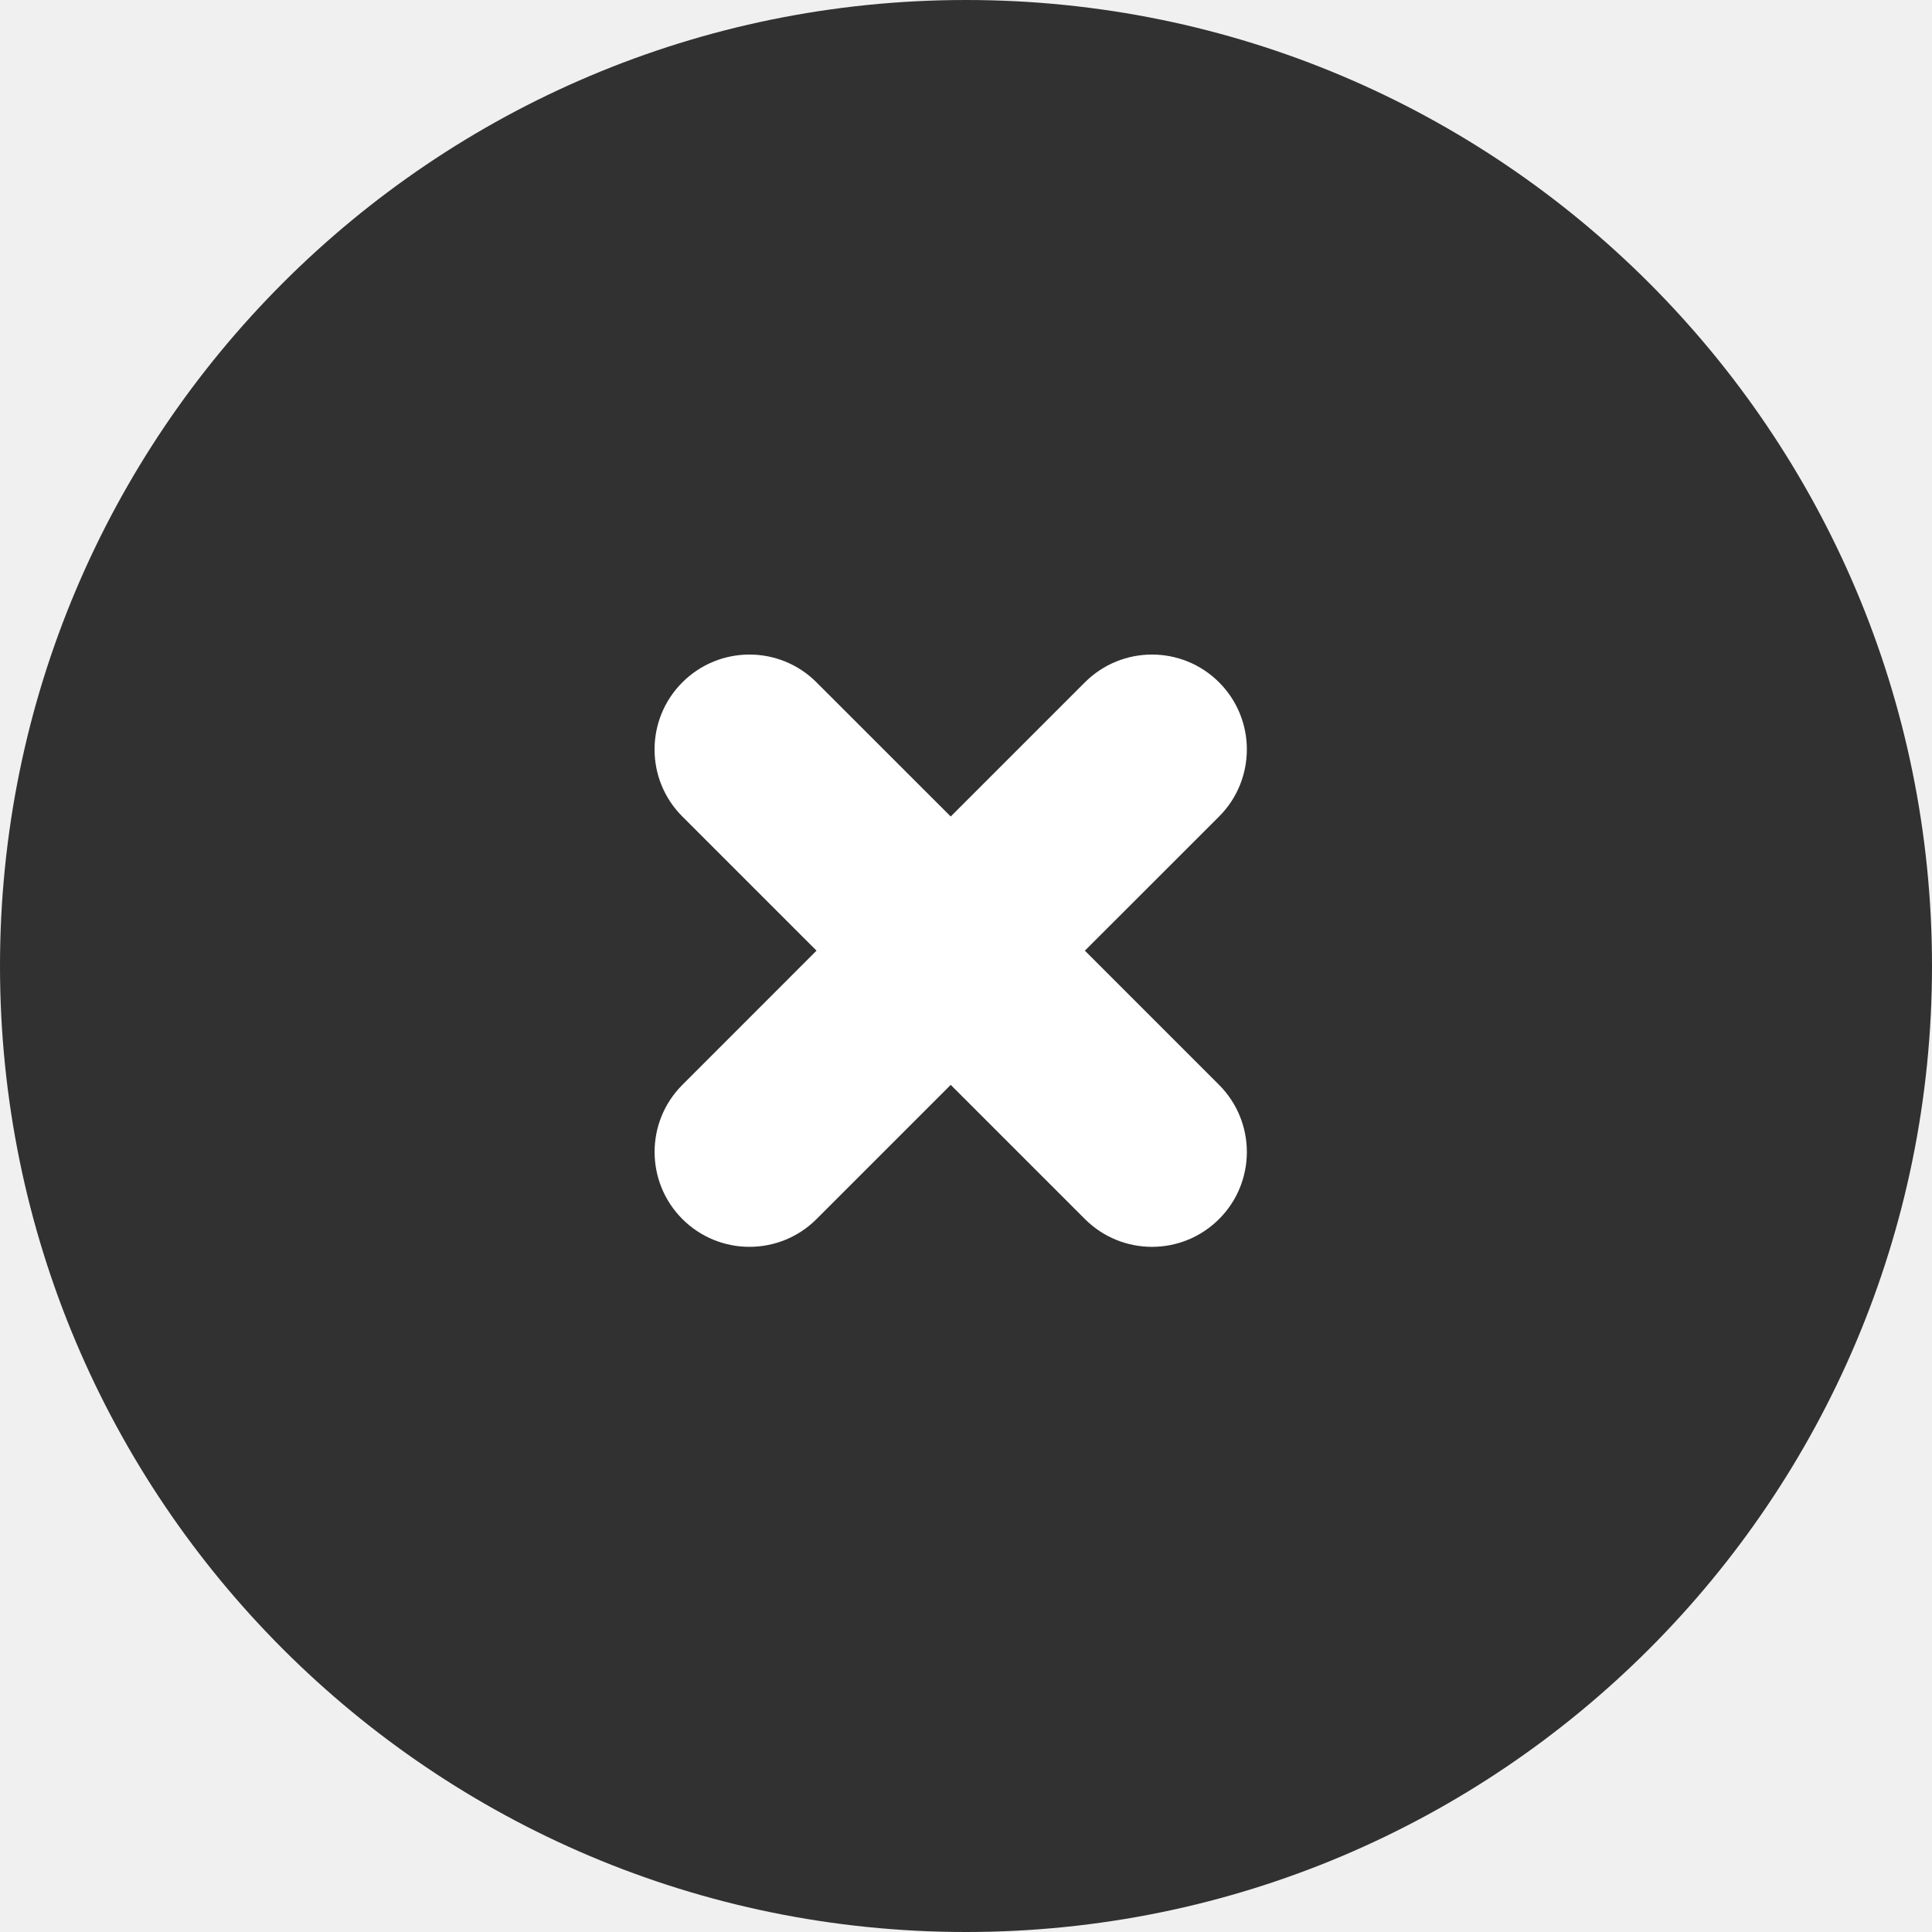
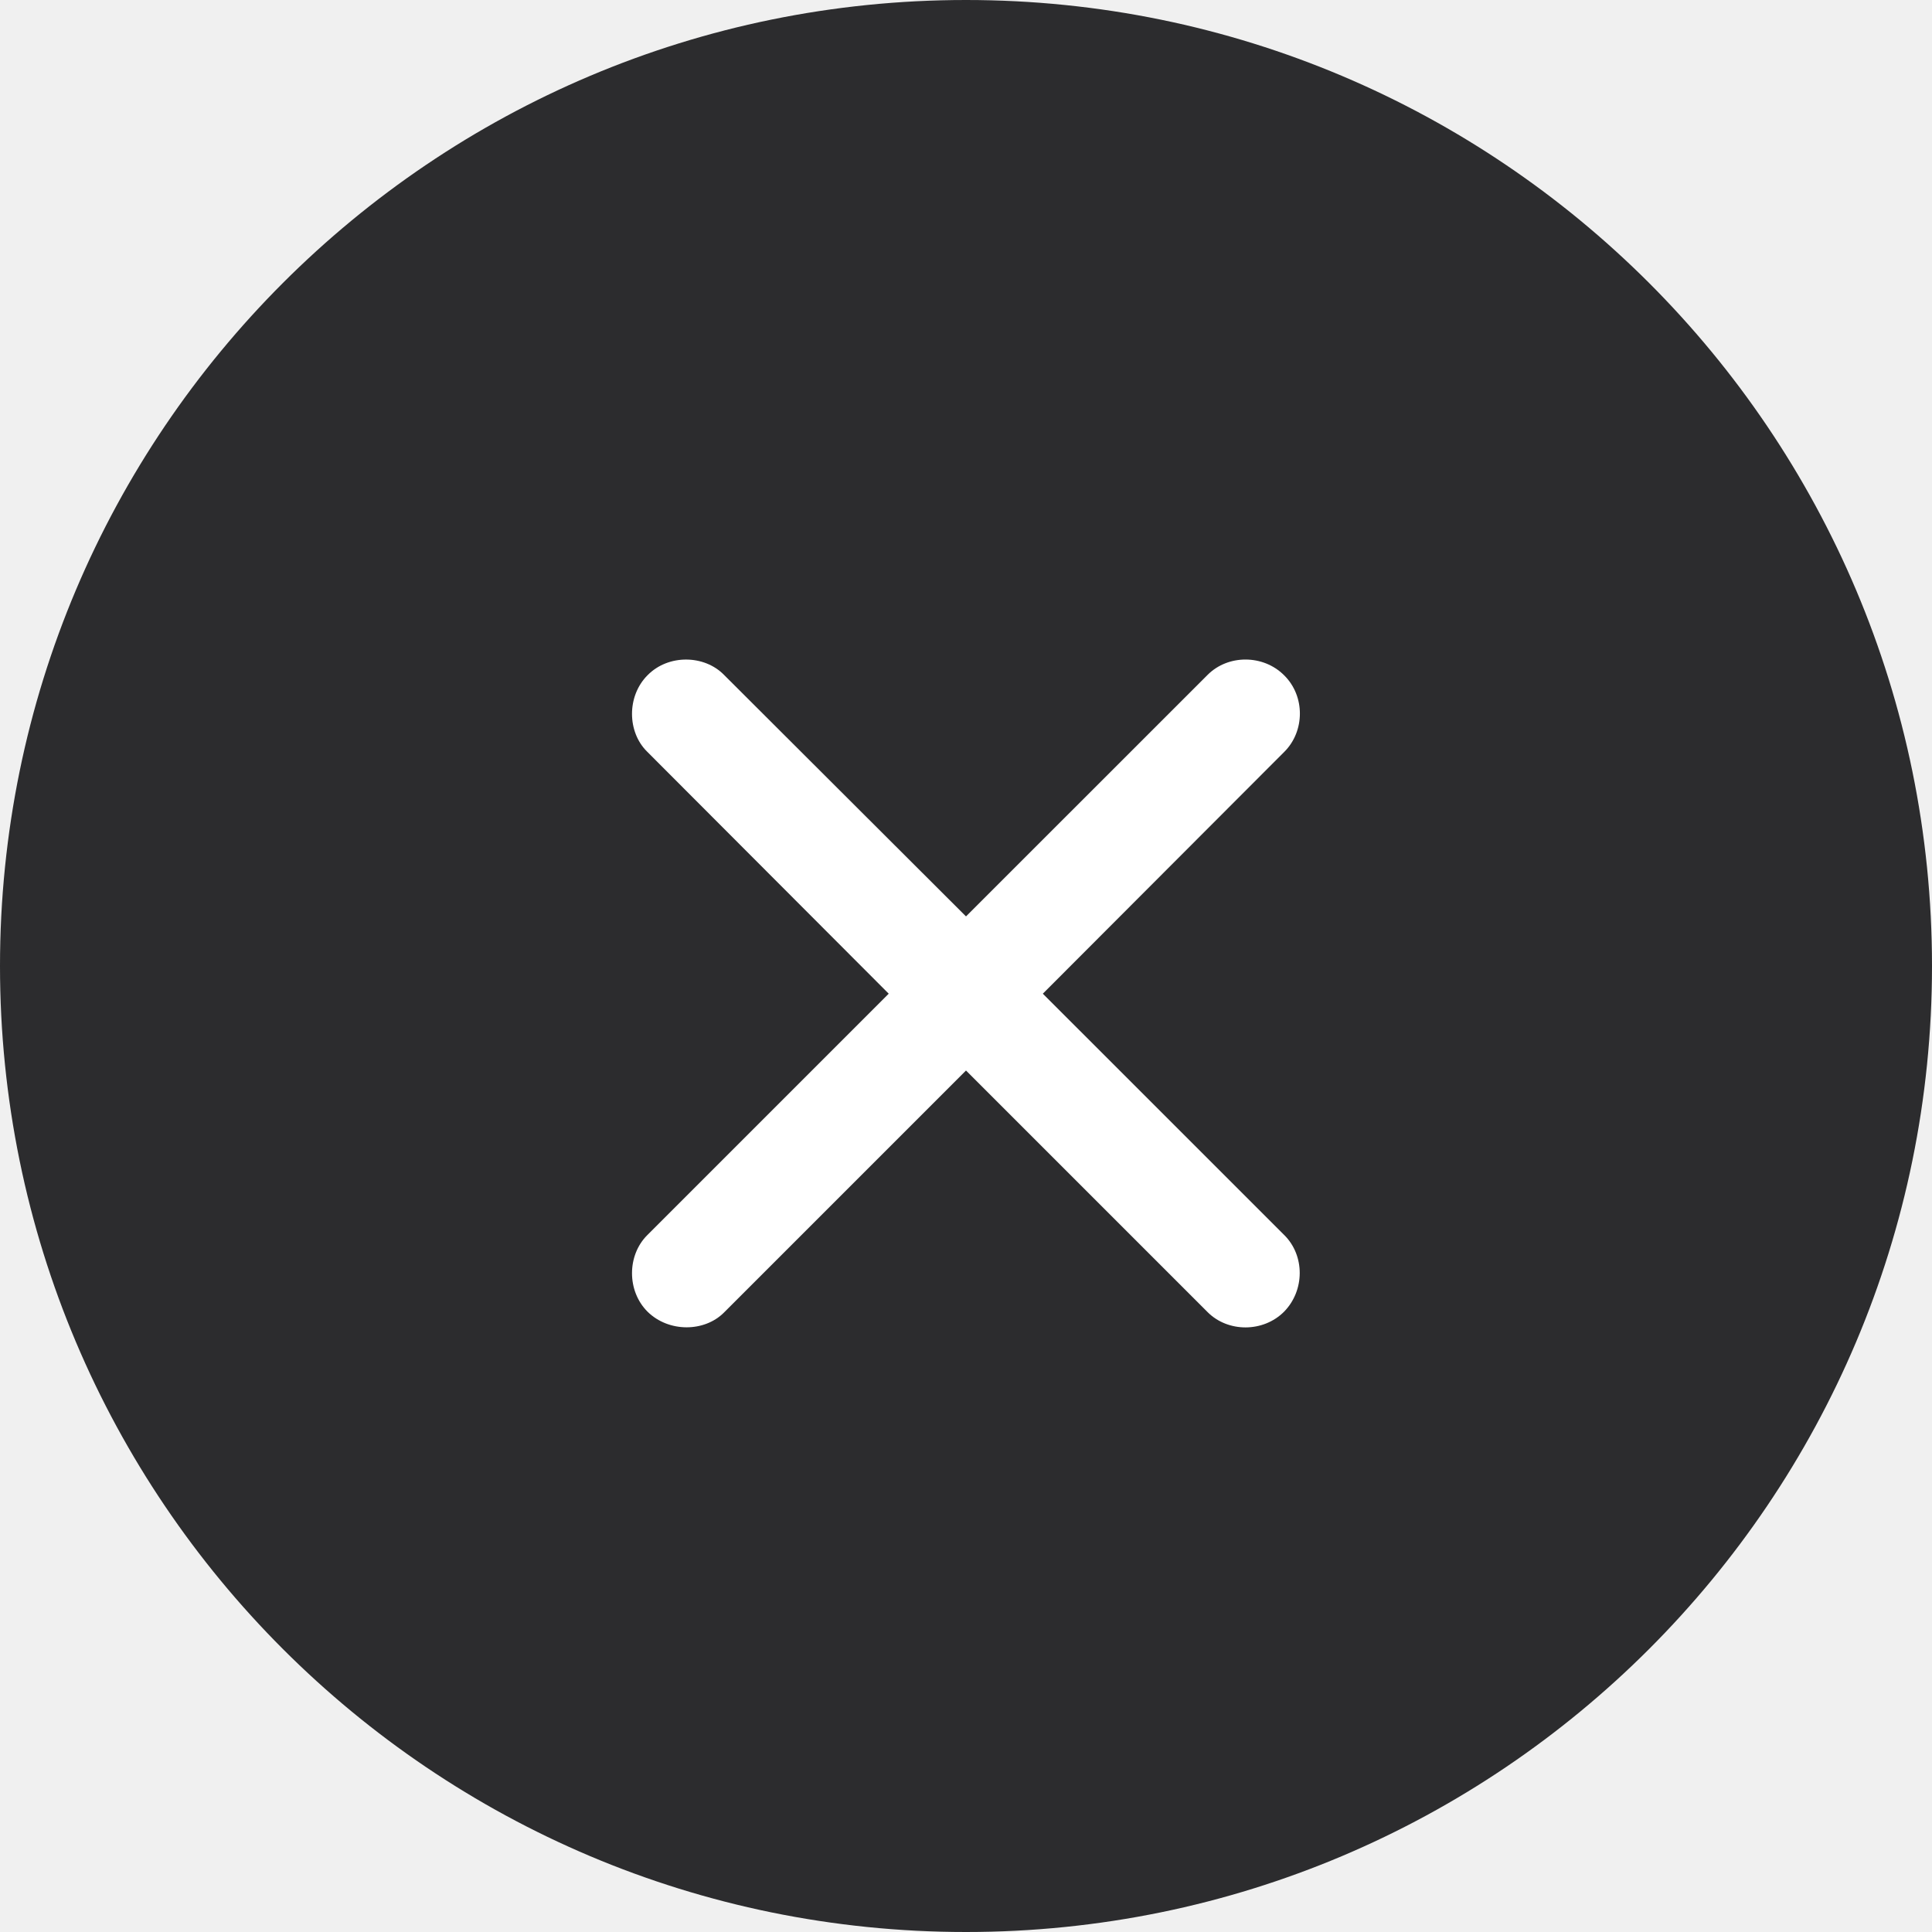
- <svg xmlns="http://www.w3.org/2000/svg" width="32" height="32" viewBox="0 0 32 32" fill="none">
-   <path d="M32 16C32 24.837 24.837 32 16 32C7.163 32 0 24.837 0 16C0 7.163 7.163 0 16 0C24.837 0 32 7.163 32 16Z" fill="#313131" />
-   <path d="M11.302 20.191C11.916 20.805 12.911 20.805 13.525 20.191L15.747 17.969L17.969 20.191C18.583 20.805 19.578 20.805 20.192 20.191C20.805 19.578 20.805 18.583 20.192 17.969L17.969 15.746L20.192 13.524C20.805 12.91 20.805 11.915 20.192 11.302C19.578 10.688 18.583 10.688 17.969 11.302L15.747 13.524L13.524 11.302C12.911 10.688 11.916 10.688 11.302 11.302C10.688 11.916 10.688 12.911 11.302 13.524L13.524 15.746L11.302 17.969C10.689 18.582 10.689 19.577 11.302 20.191Z" fill="white" />
+ <svg xmlns="http://www.w3.org/2000/svg" width="30" height="30" viewBox="0 0 30 30" fill="none">
+   <rect width="30" height="30" rx="15" fill="#2C2C2E" />
+   <path d="M10.049 19.181C9.738 19.492 9.731 20.044 10.055 20.368C10.385 20.692 10.938 20.686 11.242 20.381L15 16.623L18.752 20.375C19.069 20.692 19.615 20.692 19.939 20.368C20.262 20.038 20.262 19.498 19.945 19.181L16.193 15.43L19.945 11.672C20.262 11.354 20.269 10.809 19.939 10.485C19.615 10.161 19.069 10.161 18.752 10.479L15 14.23L11.242 10.479C10.938 10.168 10.379 10.155 10.055 10.485C9.731 10.809 9.738 11.367 10.049 11.672L13.8 15.43L10.049 19.181Z" fill="white" />
</svg>
